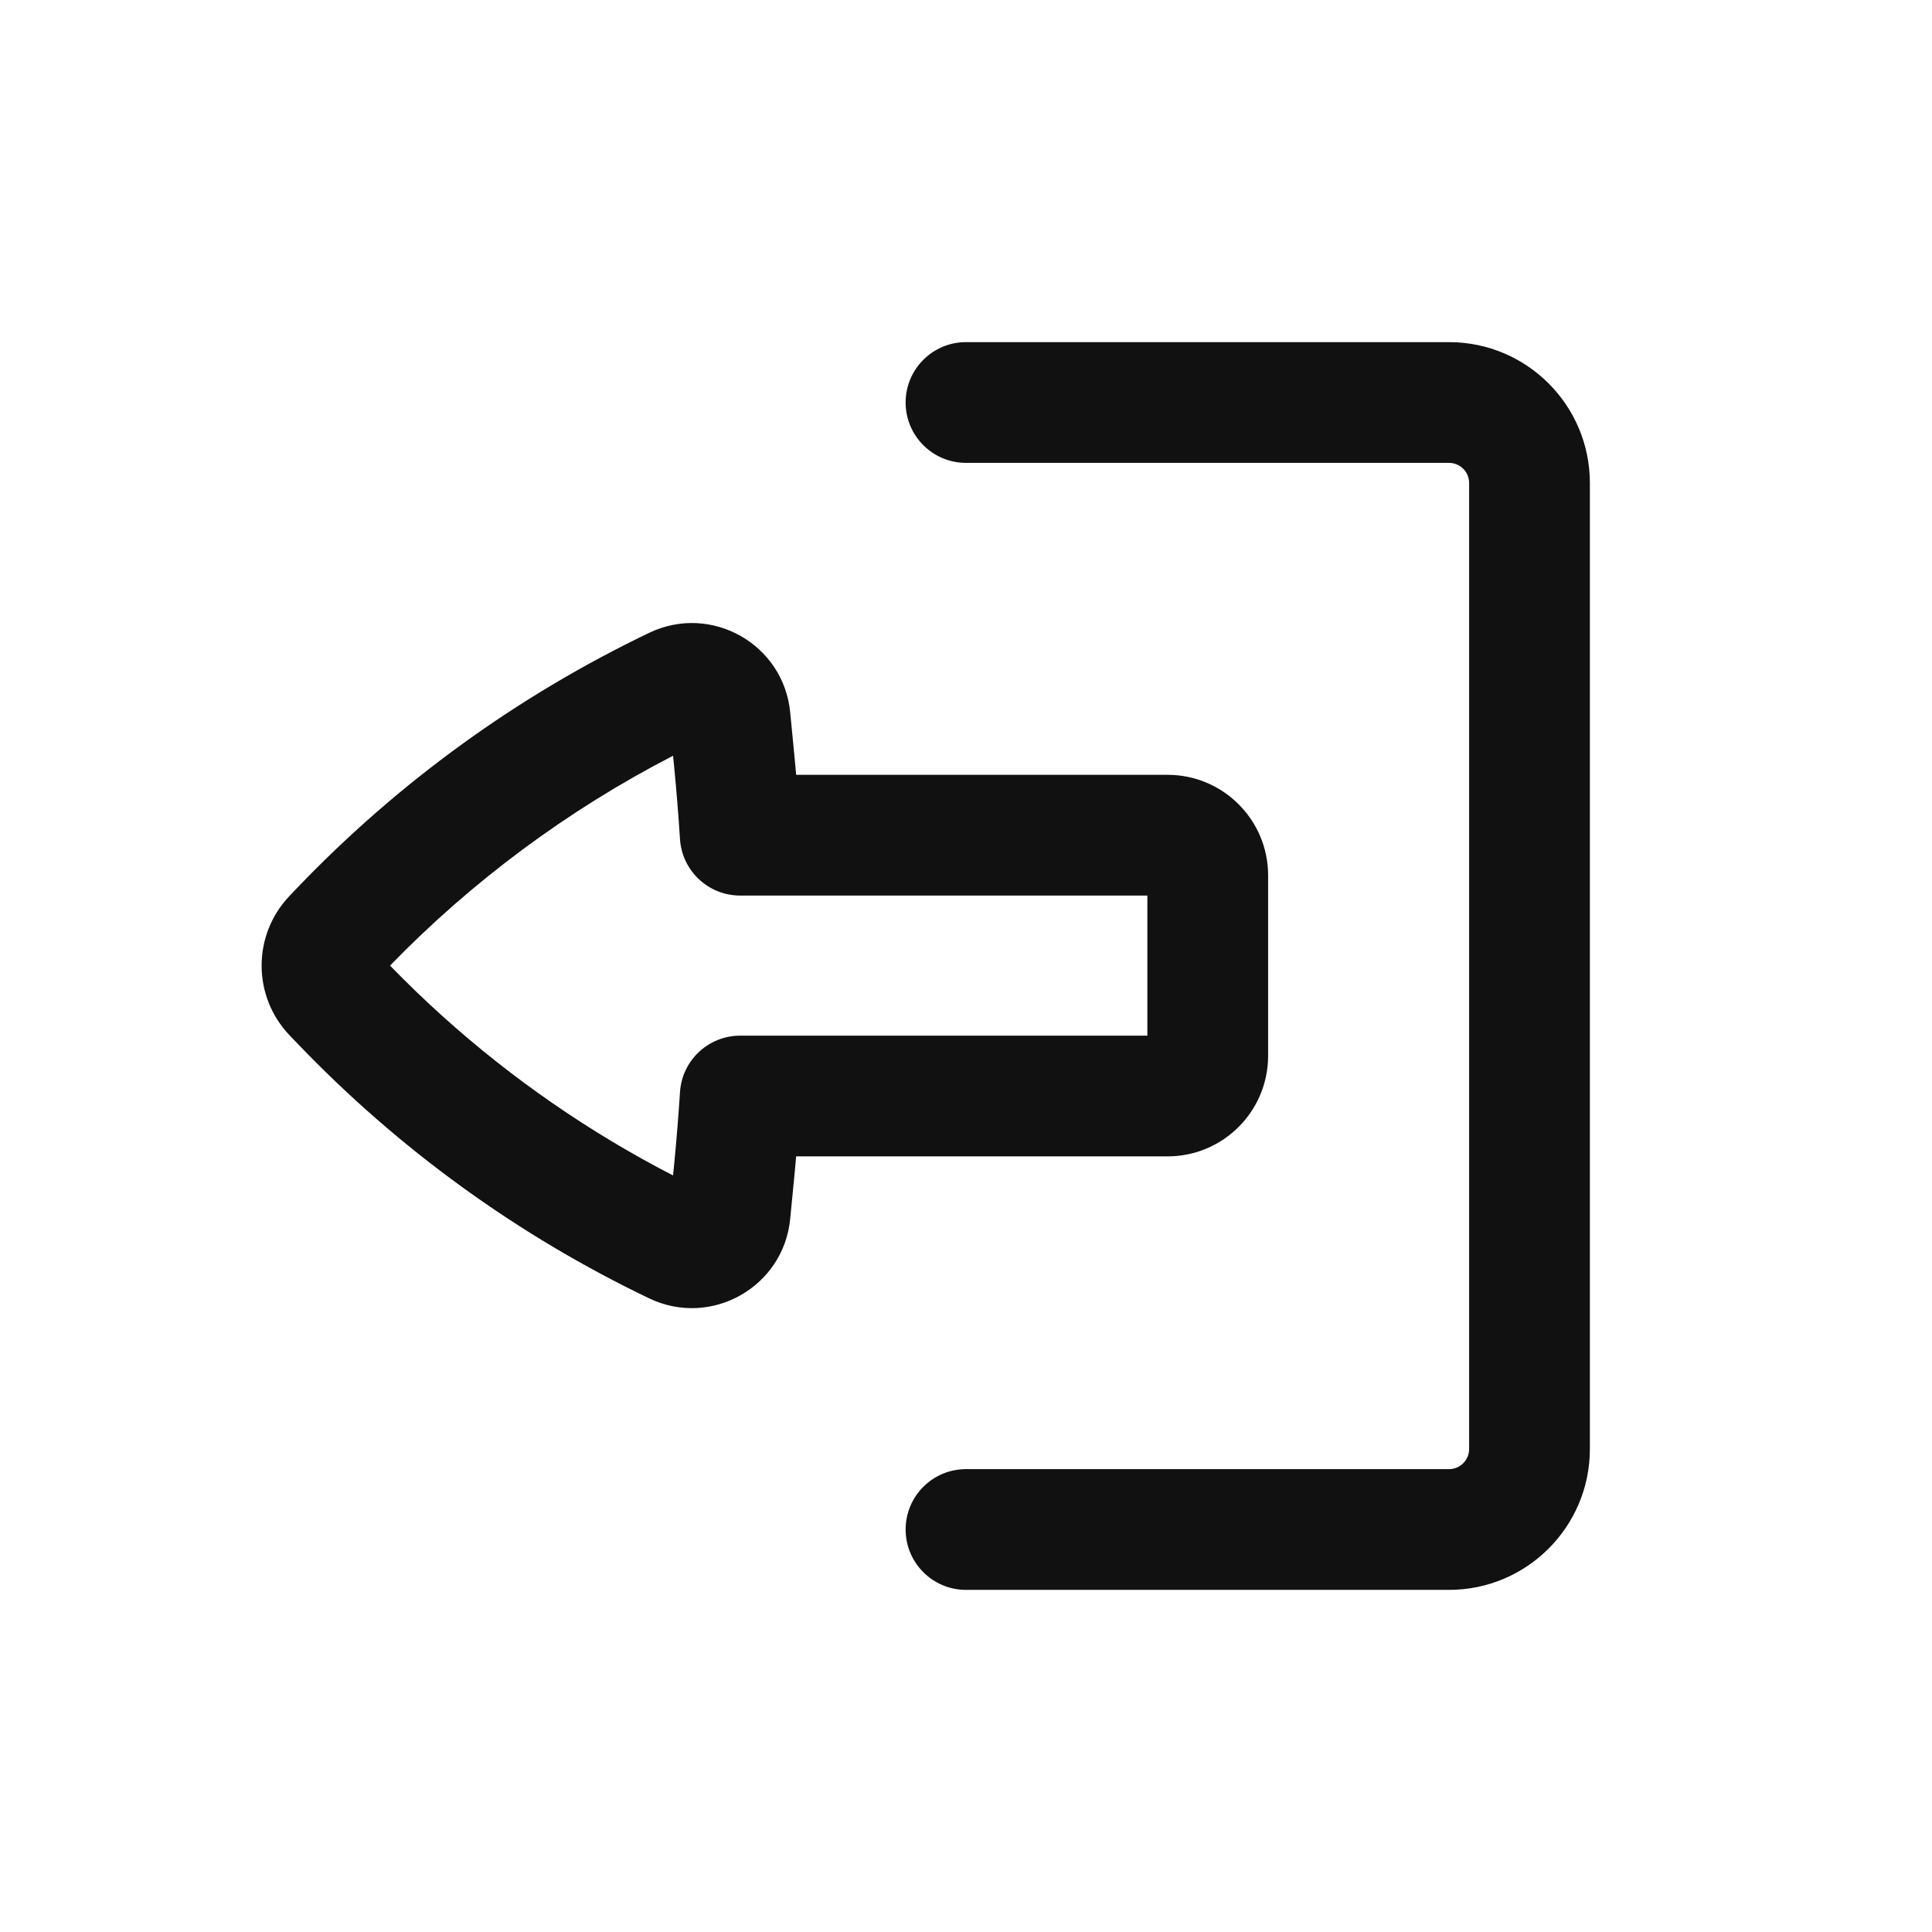
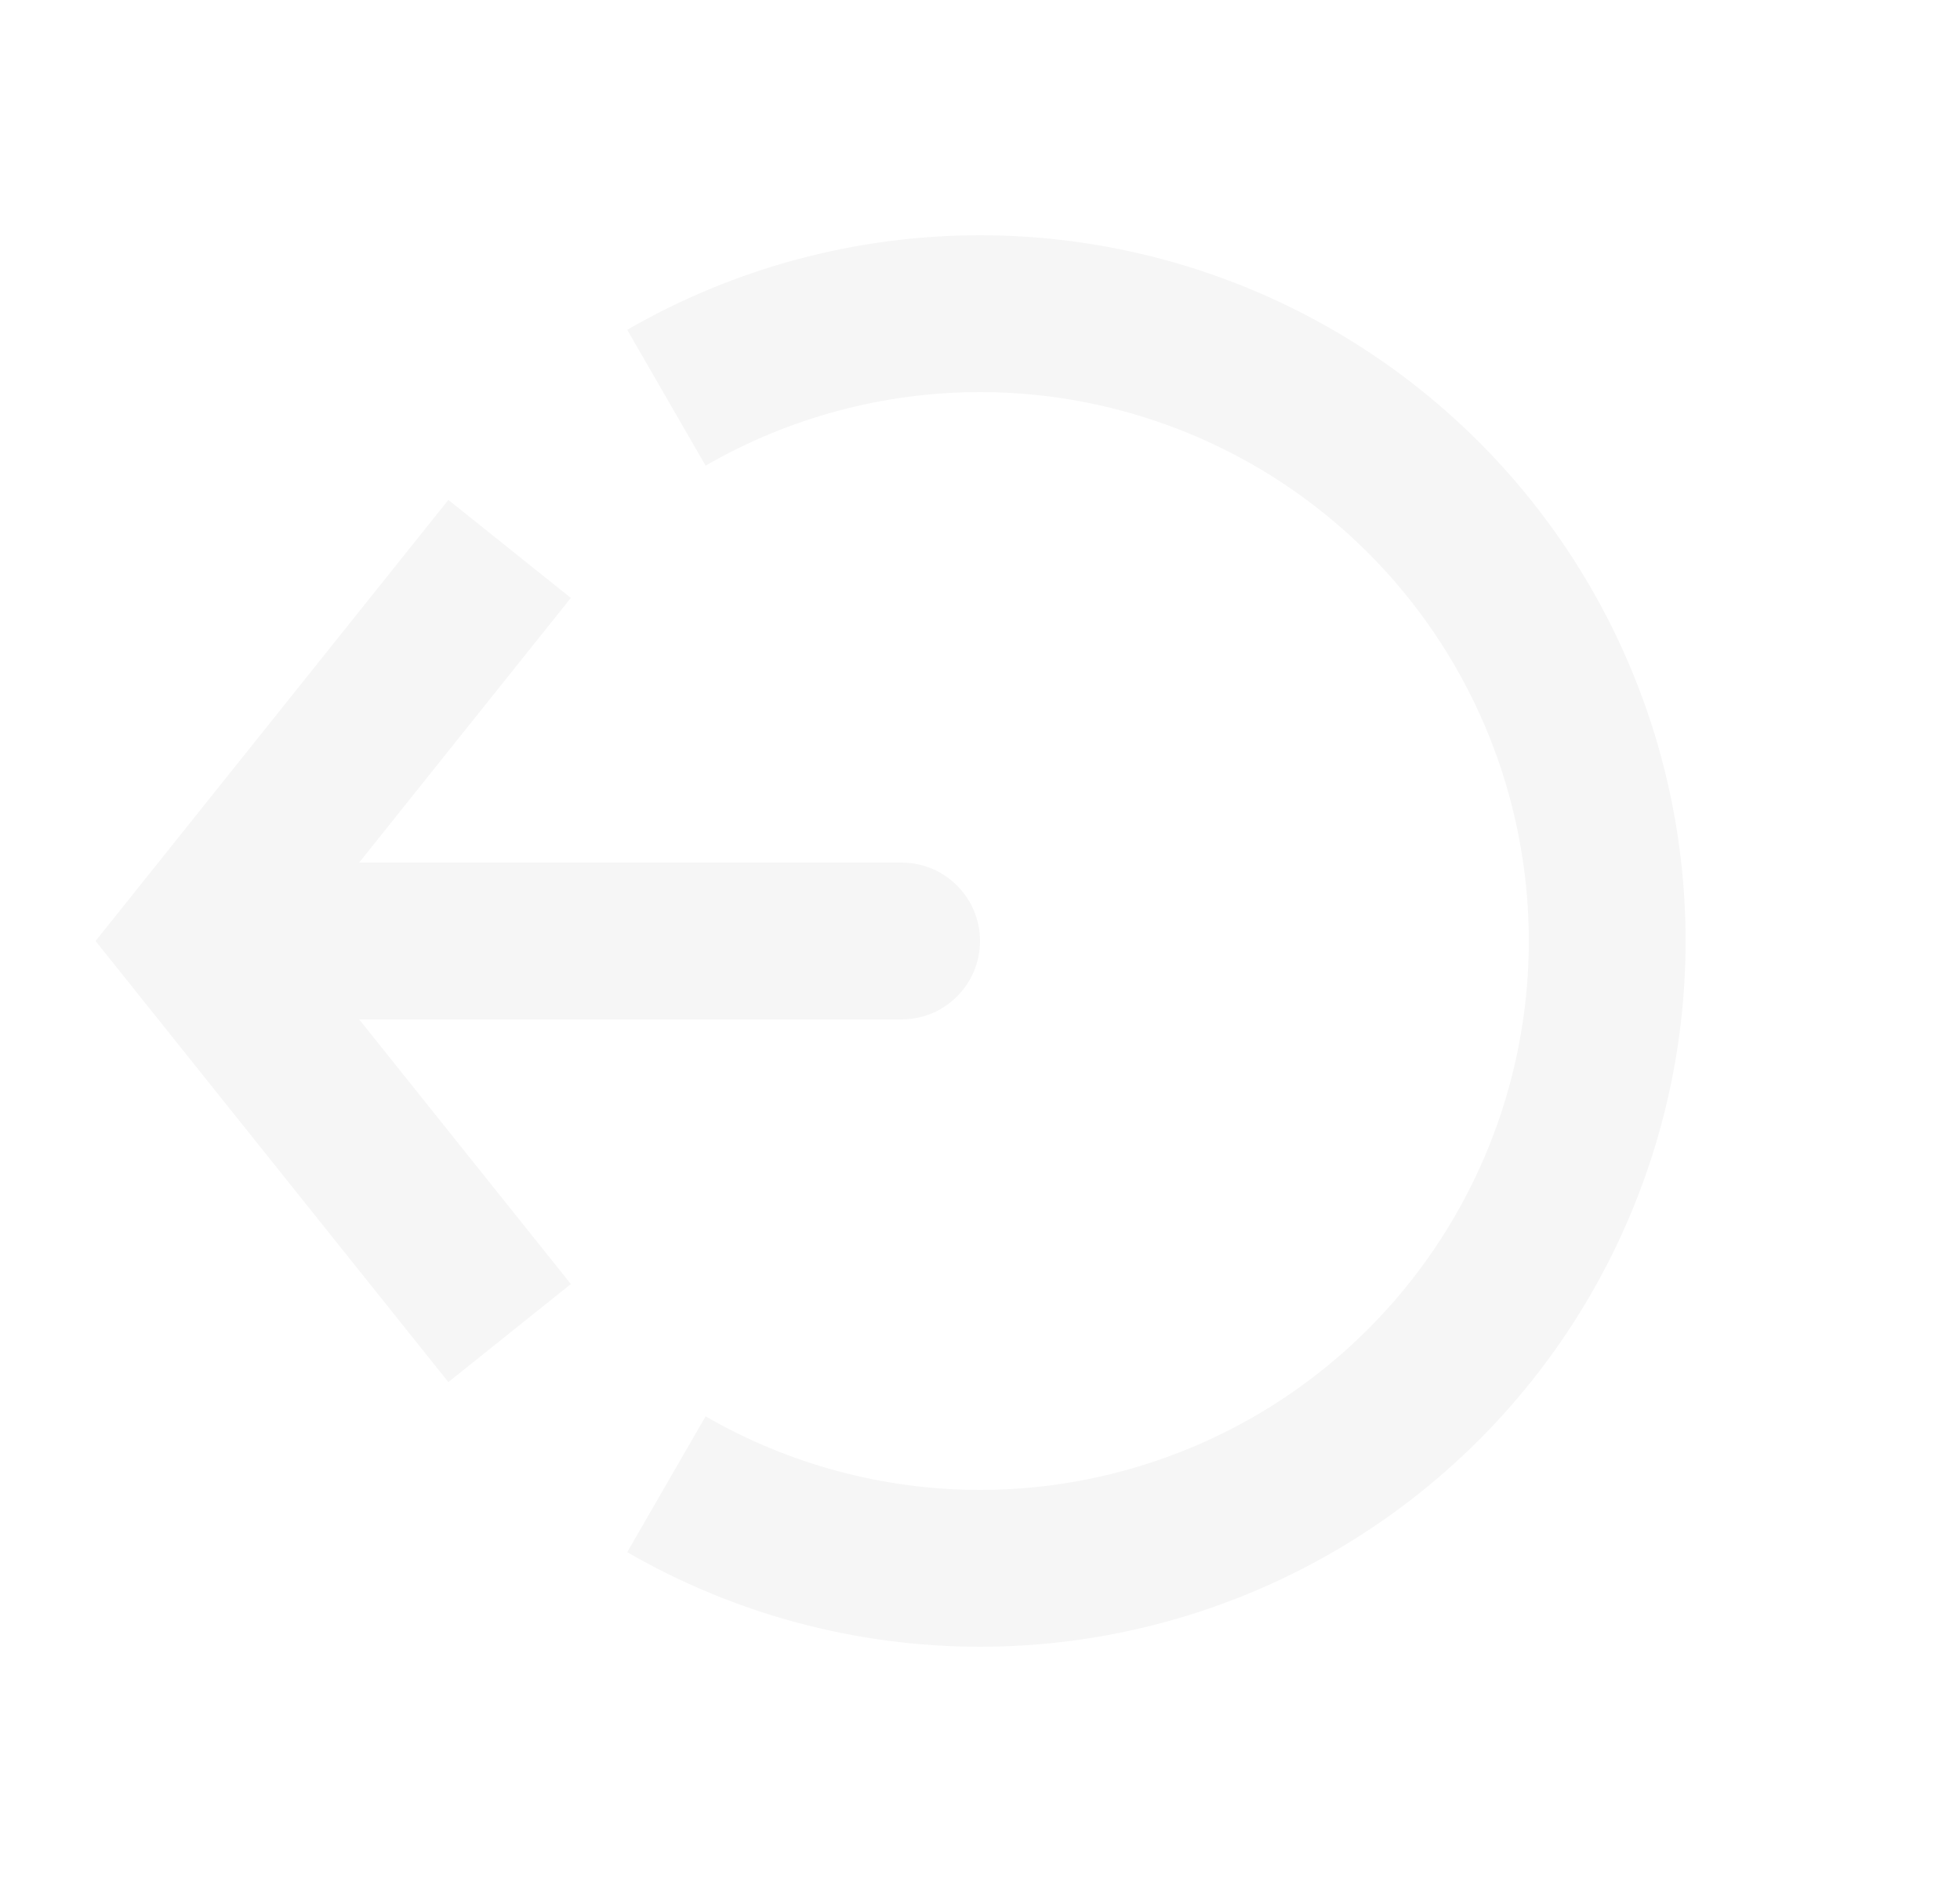
- <svg xmlns="http://www.w3.org/2000/svg" width="24" height="24" viewBox="0 0 24 24" fill="none">
-   <path d="M12 18.25C11.586 18.25 11.25 18.586 11.25 19C11.25 19.414 11.586 19.75 12 19.75H18C18.966 19.75 19.75 18.966 19.75 18V6C19.75 5.034 18.966 4.25 18 4.25H12C11.586 4.25 11.25 4.586 11.25 5C11.25 5.414 11.586 5.75 12 5.75L18 5.75C18.138 5.75 18.25 5.862 18.25 6L18.25 18C18.25 18.138 18.138 18.25 18 18.25H12Z" fill="#111111" />
-   <path fill-rule="evenodd" clip-rule="evenodd" d="M14.503 14.365C15.193 14.365 15.753 13.806 15.753 13.115V10.875C15.753 10.184 15.193 9.625 14.503 9.625L9.89 9.625C9.884 9.551 9.877 9.478 9.87 9.404L9.816 8.849C9.734 8 8.833 7.493 8.065 7.861C6.43 8.644 4.951 9.716 3.697 11.024L3.598 11.128C3.134 11.613 3.134 12.377 3.598 12.862L3.697 12.965C4.951 14.274 6.43 15.346 8.065 16.129C8.833 16.497 9.734 15.989 9.816 15.141L9.87 14.585C9.877 14.512 9.884 14.439 9.89 14.365H14.503ZM9.195 12.865C8.929 12.865 8.693 13.005 8.56 13.216C8.495 13.319 8.455 13.439 8.447 13.569C8.428 13.859 8.405 14.15 8.377 14.44L8.361 14.602C7.325 14.068 6.363 13.403 5.498 12.624C5.274 12.422 5.056 12.212 4.845 11.995C5.869 10.941 7.057 10.061 8.361 9.388L8.377 9.55C8.405 9.84 8.428 10.13 8.447 10.421C8.471 10.817 8.799 11.125 9.195 11.125H14.253V12.865H9.195Z" fill="#111111" />
+ <svg xmlns="http://www.w3.org/2000/svg" width="25" height="24" viewBox="0 0 25 24" fill="none">
+   <path d="M8.5 18.928C9.716 19.63 11.096 20 12.5 20C13.904 20 15.284 19.63 16.5 18.928C17.716 18.226 18.726 17.216 19.428 16C20.13 14.784 20.5 13.404 20.5 12C20.5 10.596 20.13 9.216 19.428 8C18.726 6.784 17.716 5.774 16.5 5.072C15.284 4.37 13.904 4 12.5 4C11.096 4 9.716 4.37 8.5 5.072" stroke="#F6F6F6" stroke-width="2" />
+   <path d="M2.5 12L1.719 11.375L1.219 12L1.719 12.625L2.5 12ZM11.5 13C12.052 13 12.5 12.552 12.5 12C12.5 11.448 12.052 11 11.5 11V13ZM5.719 6.375L1.719 11.375L3.281 12.625L7.281 7.625L5.719 6.375ZM1.719 12.625L5.719 17.625L7.281 16.375L3.281 11.375L1.719 12.625ZM2.5 13H11.5V11H2.5V13Z" fill="#F6F6F6" />
</svg>
